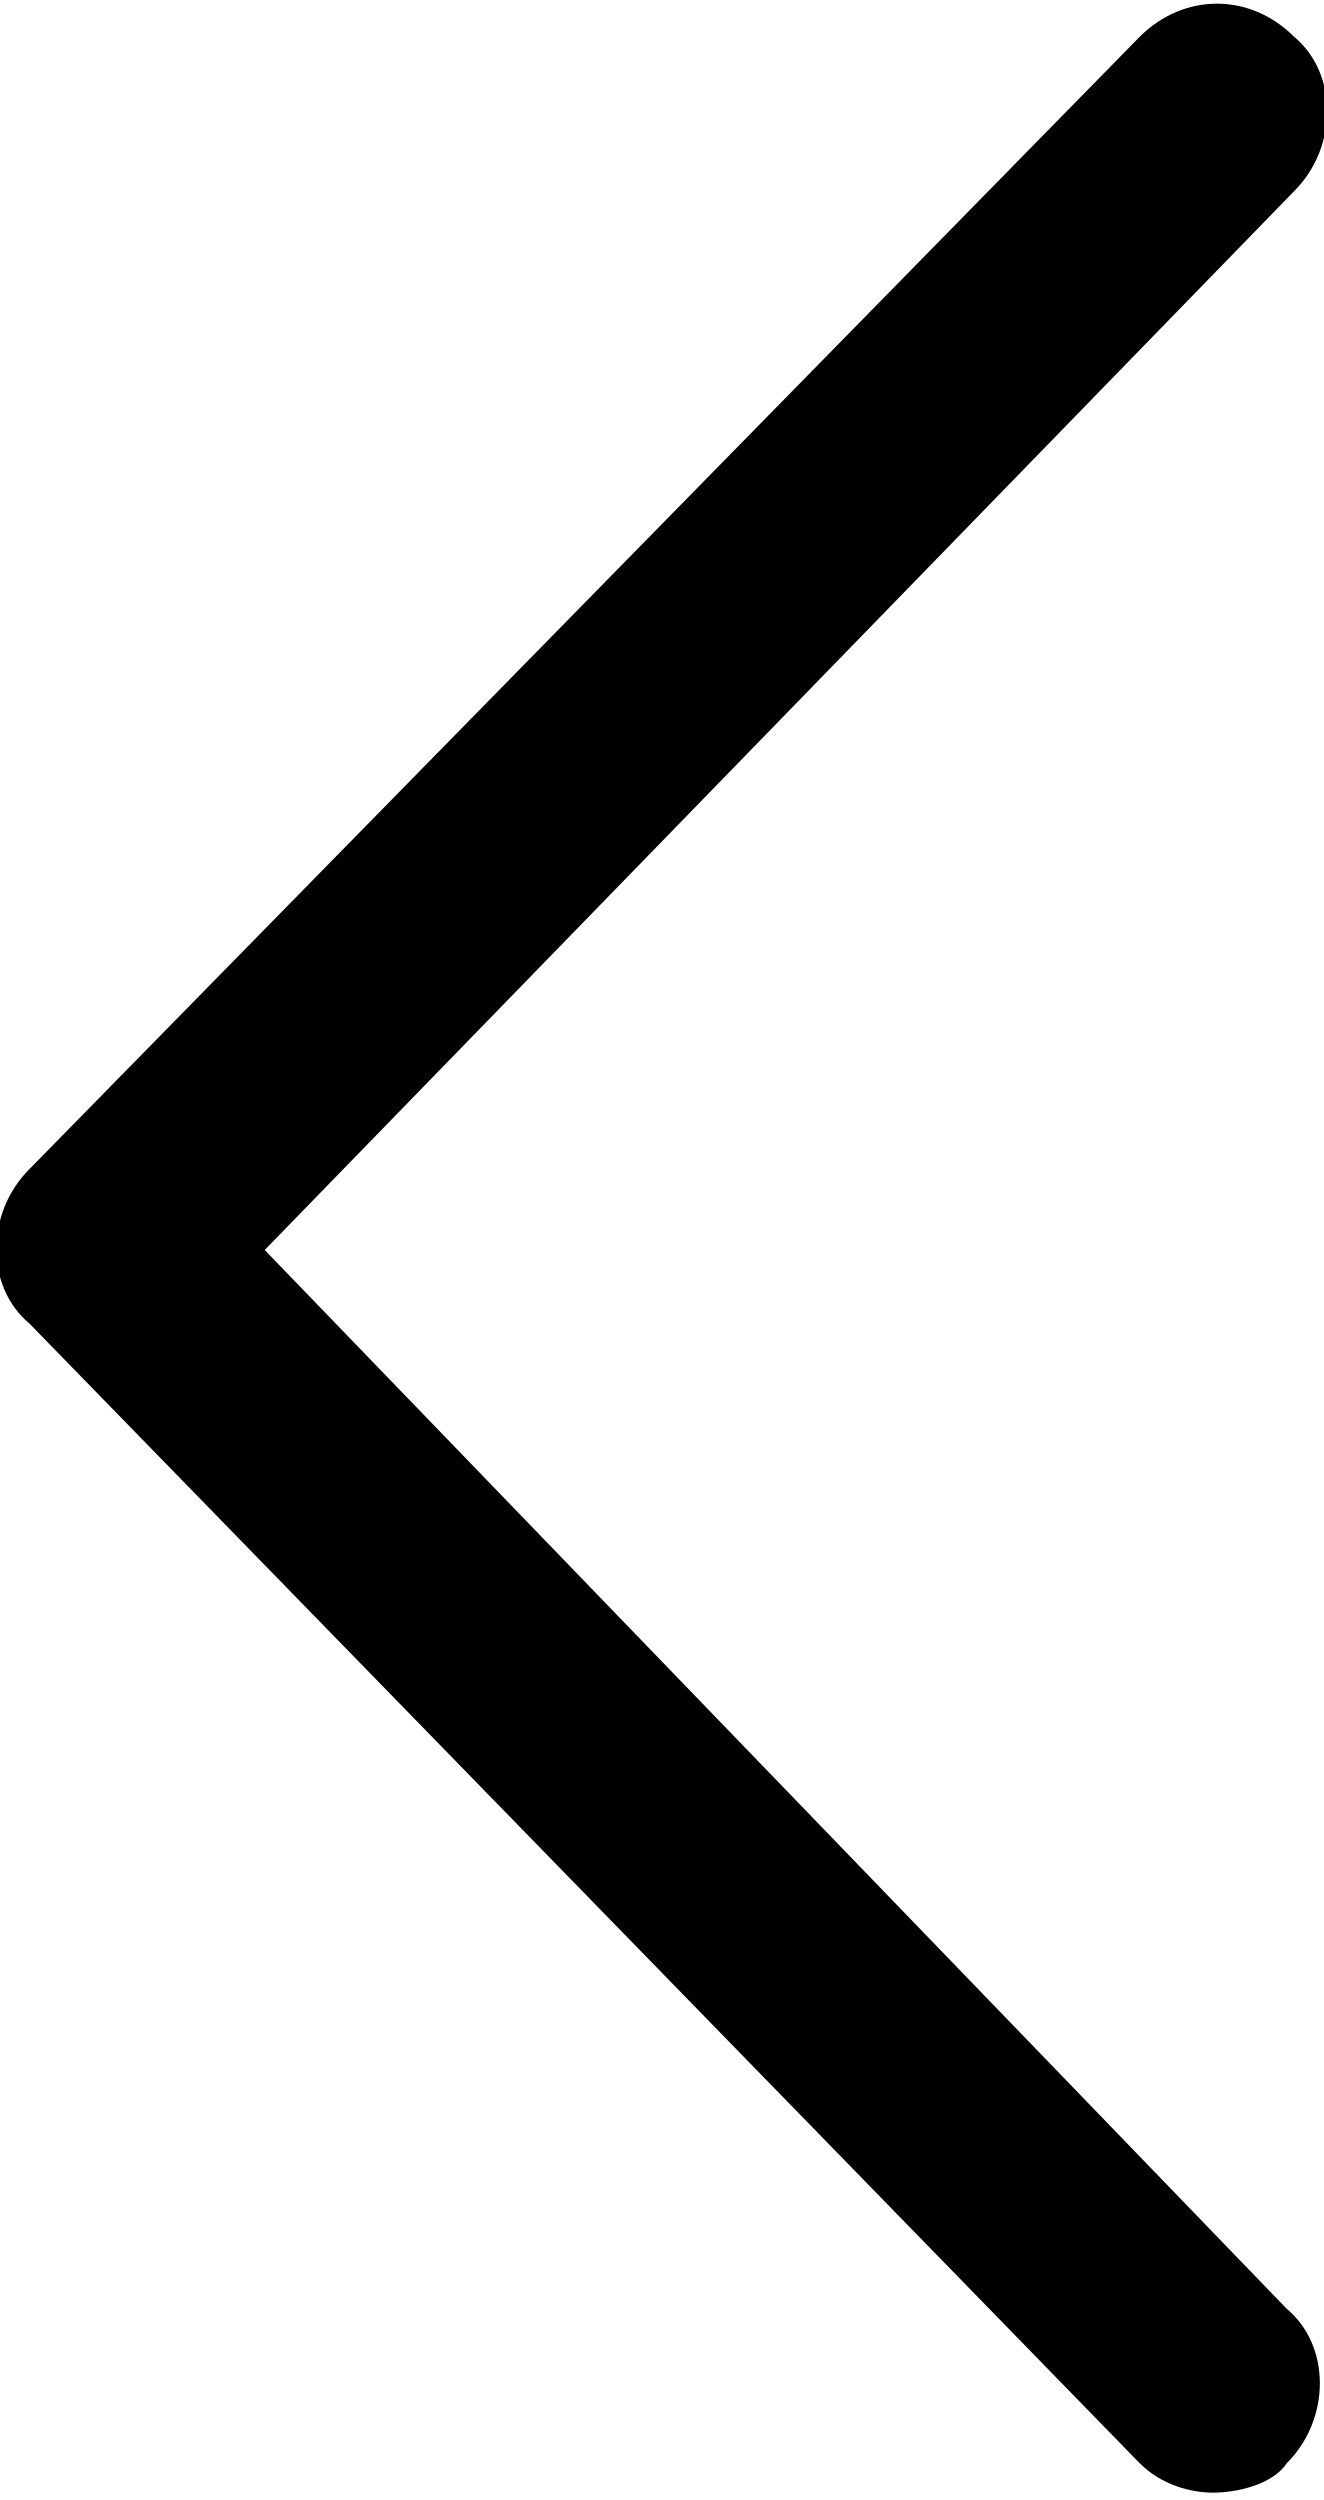
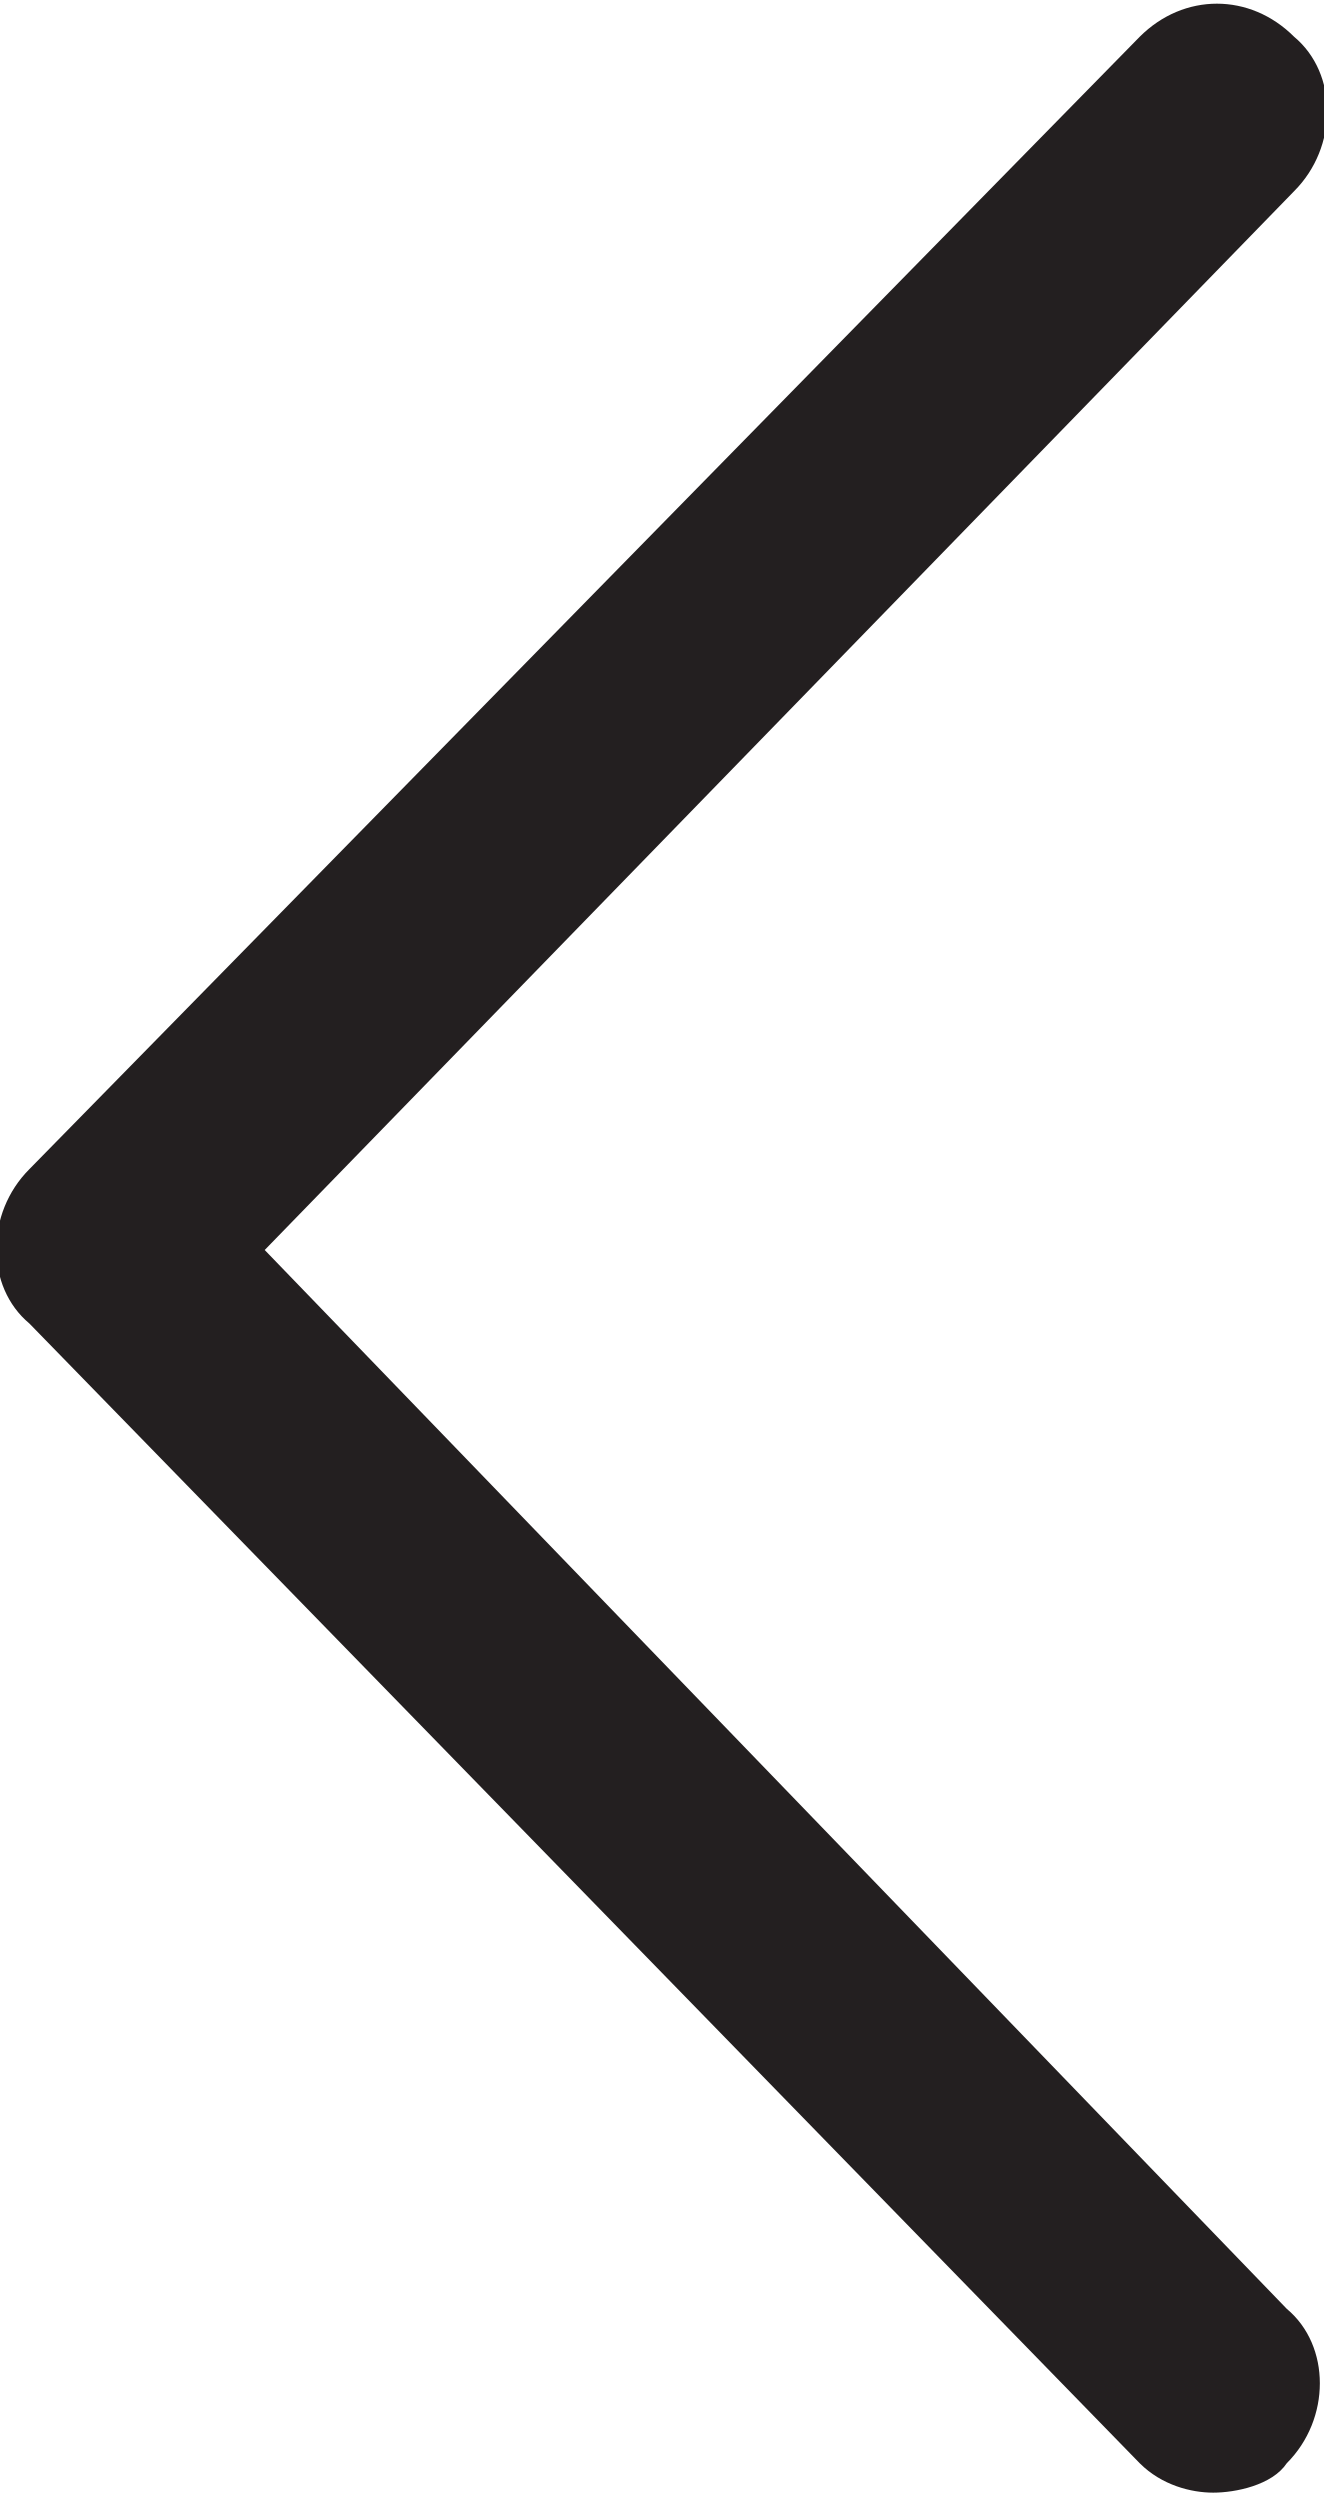
<svg xmlns="http://www.w3.org/2000/svg" viewBox="0 0 18 34">
-   <path d="M3.6 17l14-14.4c.6-.6.6-1.6 0-2.1-.6-.6-1.5-.6-2.1 0L.4 15.9c-.6.6-.6 1.6 0 2.1l15.1 15.5c.3.3.7.4 1 .4s.8-.1 1-.4c.6-.6.6-1.6 0-2.1L3.6 17z" />
+   <path fill="#231f20" d="M3.6 17l14-14.4c.6-.6.6-1.6 0-2.1-.6-.6-1.5-.6-2.1 0L.4 15.9c-.6.6-.6 1.6 0 2.1l15.1 15.5c.3.3.7.4 1 .4s.8-.1 1-.4c.6-.6.6-1.6 0-2.1L3.6 17z" />
</svg>
